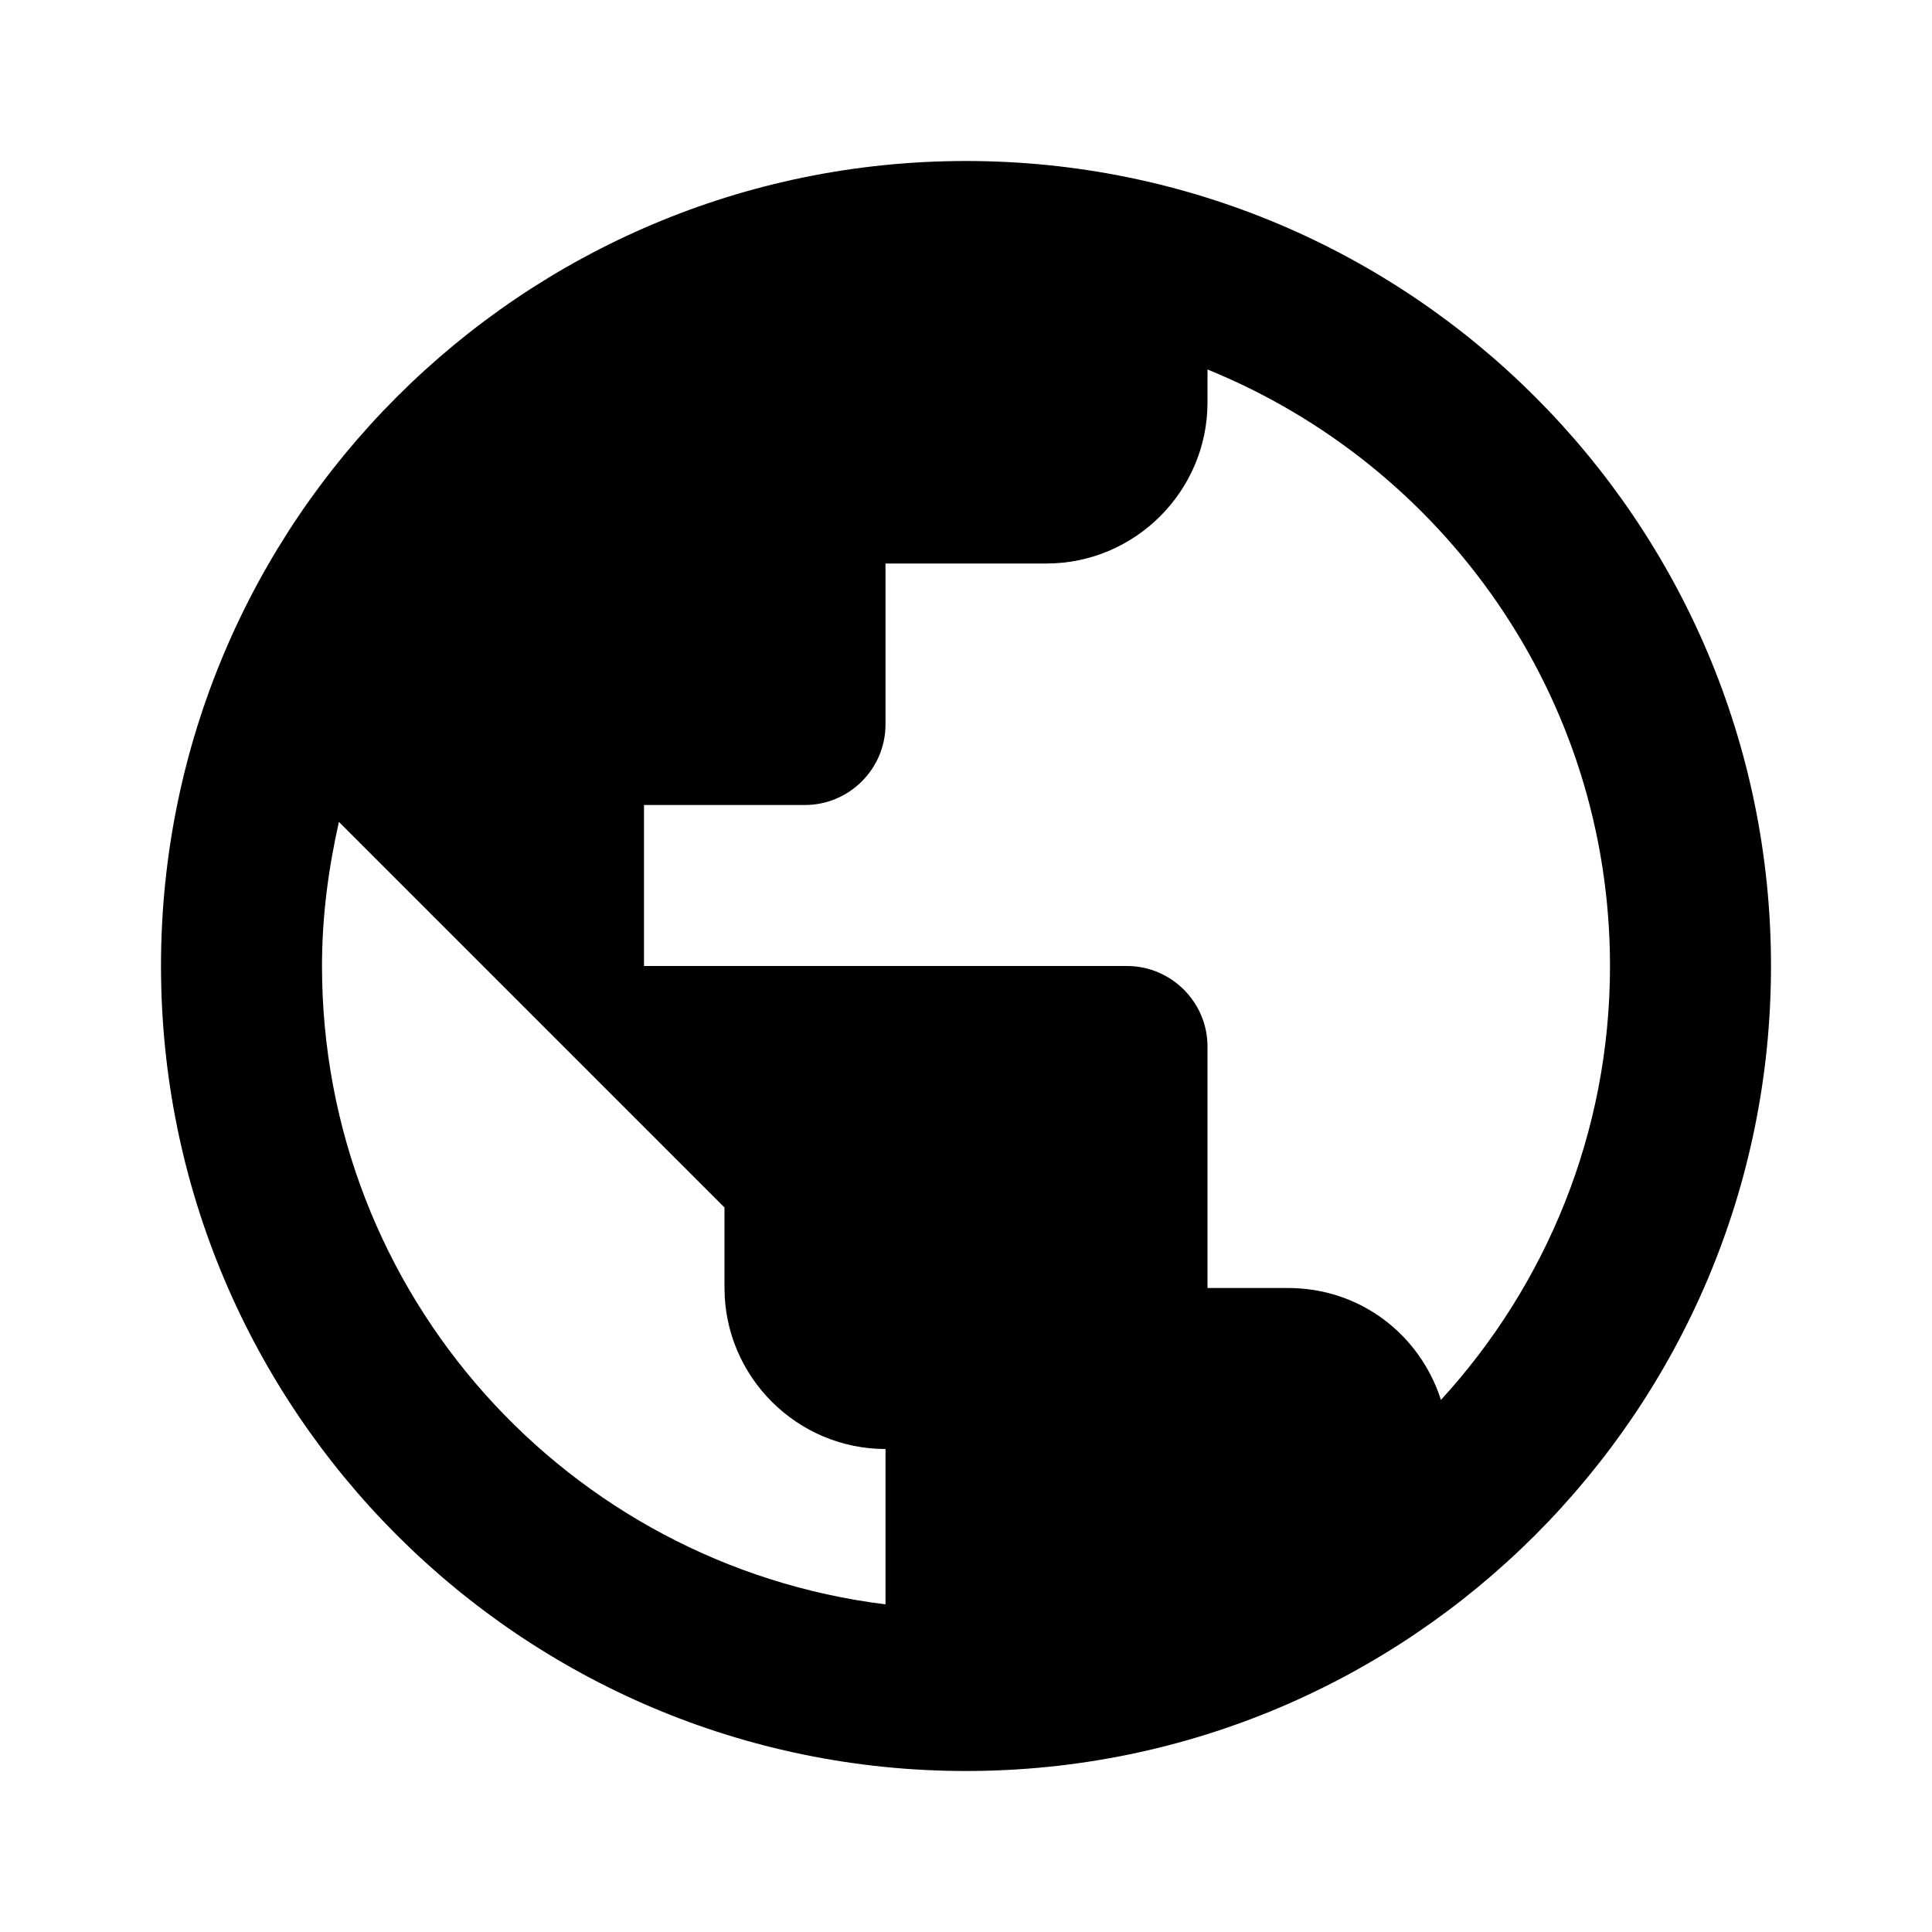
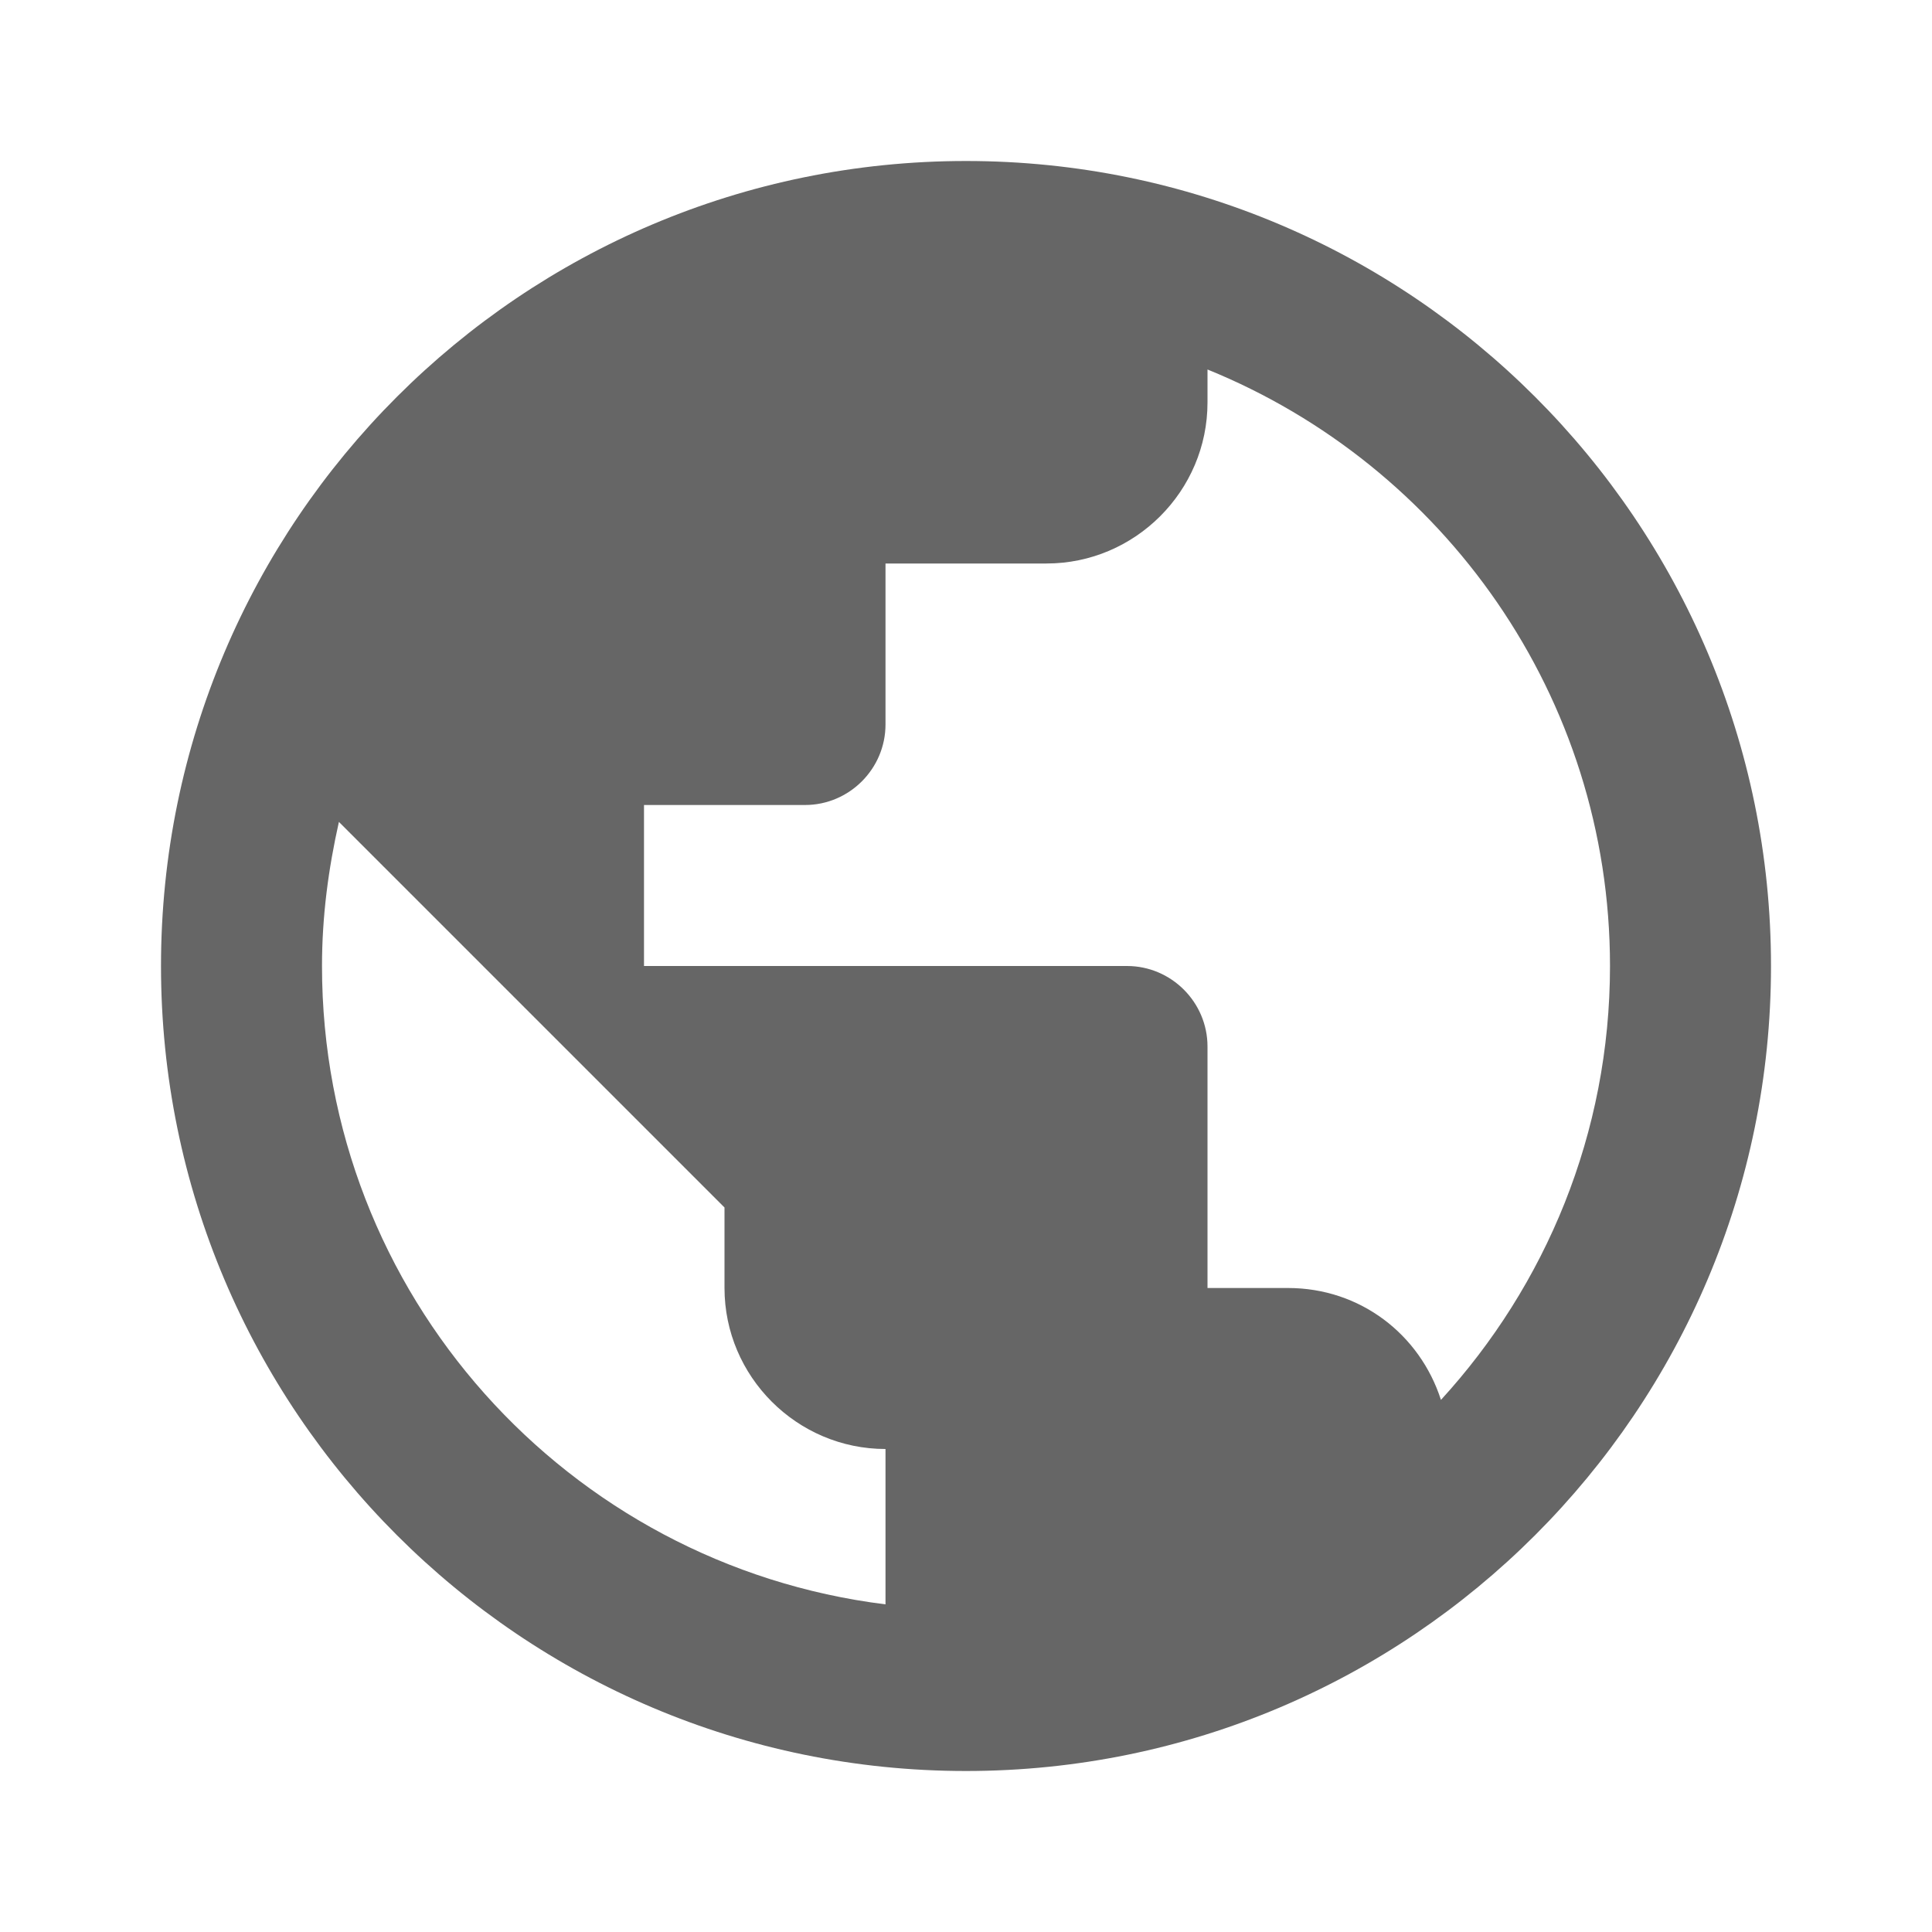
- <svg xmlns="http://www.w3.org/2000/svg" fill="#000000" height="24" viewBox="0 0 24 24" width="24">
+ <svg xmlns="http://www.w3.org/2000/svg" fill="#666666" height="24" viewBox="0 0 24 24" width="24">
  <path d="M0 0h24v24H0z" fill="none" />
  <path d="M12 2C6.48 2 2 6.48 2 12s4.48 10 10 10 10-4.48 10-10S17.52 2 12 2zm-1 17.93c-3.95-.49-7-3.85-7-7.93 0-.62.08-1.21.21-1.79L9 15v1c0 1.1.9 2 2 2v1.93zm6.9-2.54c-.26-.81-1-1.39-1.9-1.39h-1v-3c0-.55-.45-1-1-1H8v-2h2c.55 0 1-.45 1-1V7h2c1.1 0 2-.9 2-2v-.41c2.93 1.19 5 4.06 5 7.41 0 2.08-.8 3.97-2.1 5.39z" />
</svg>
